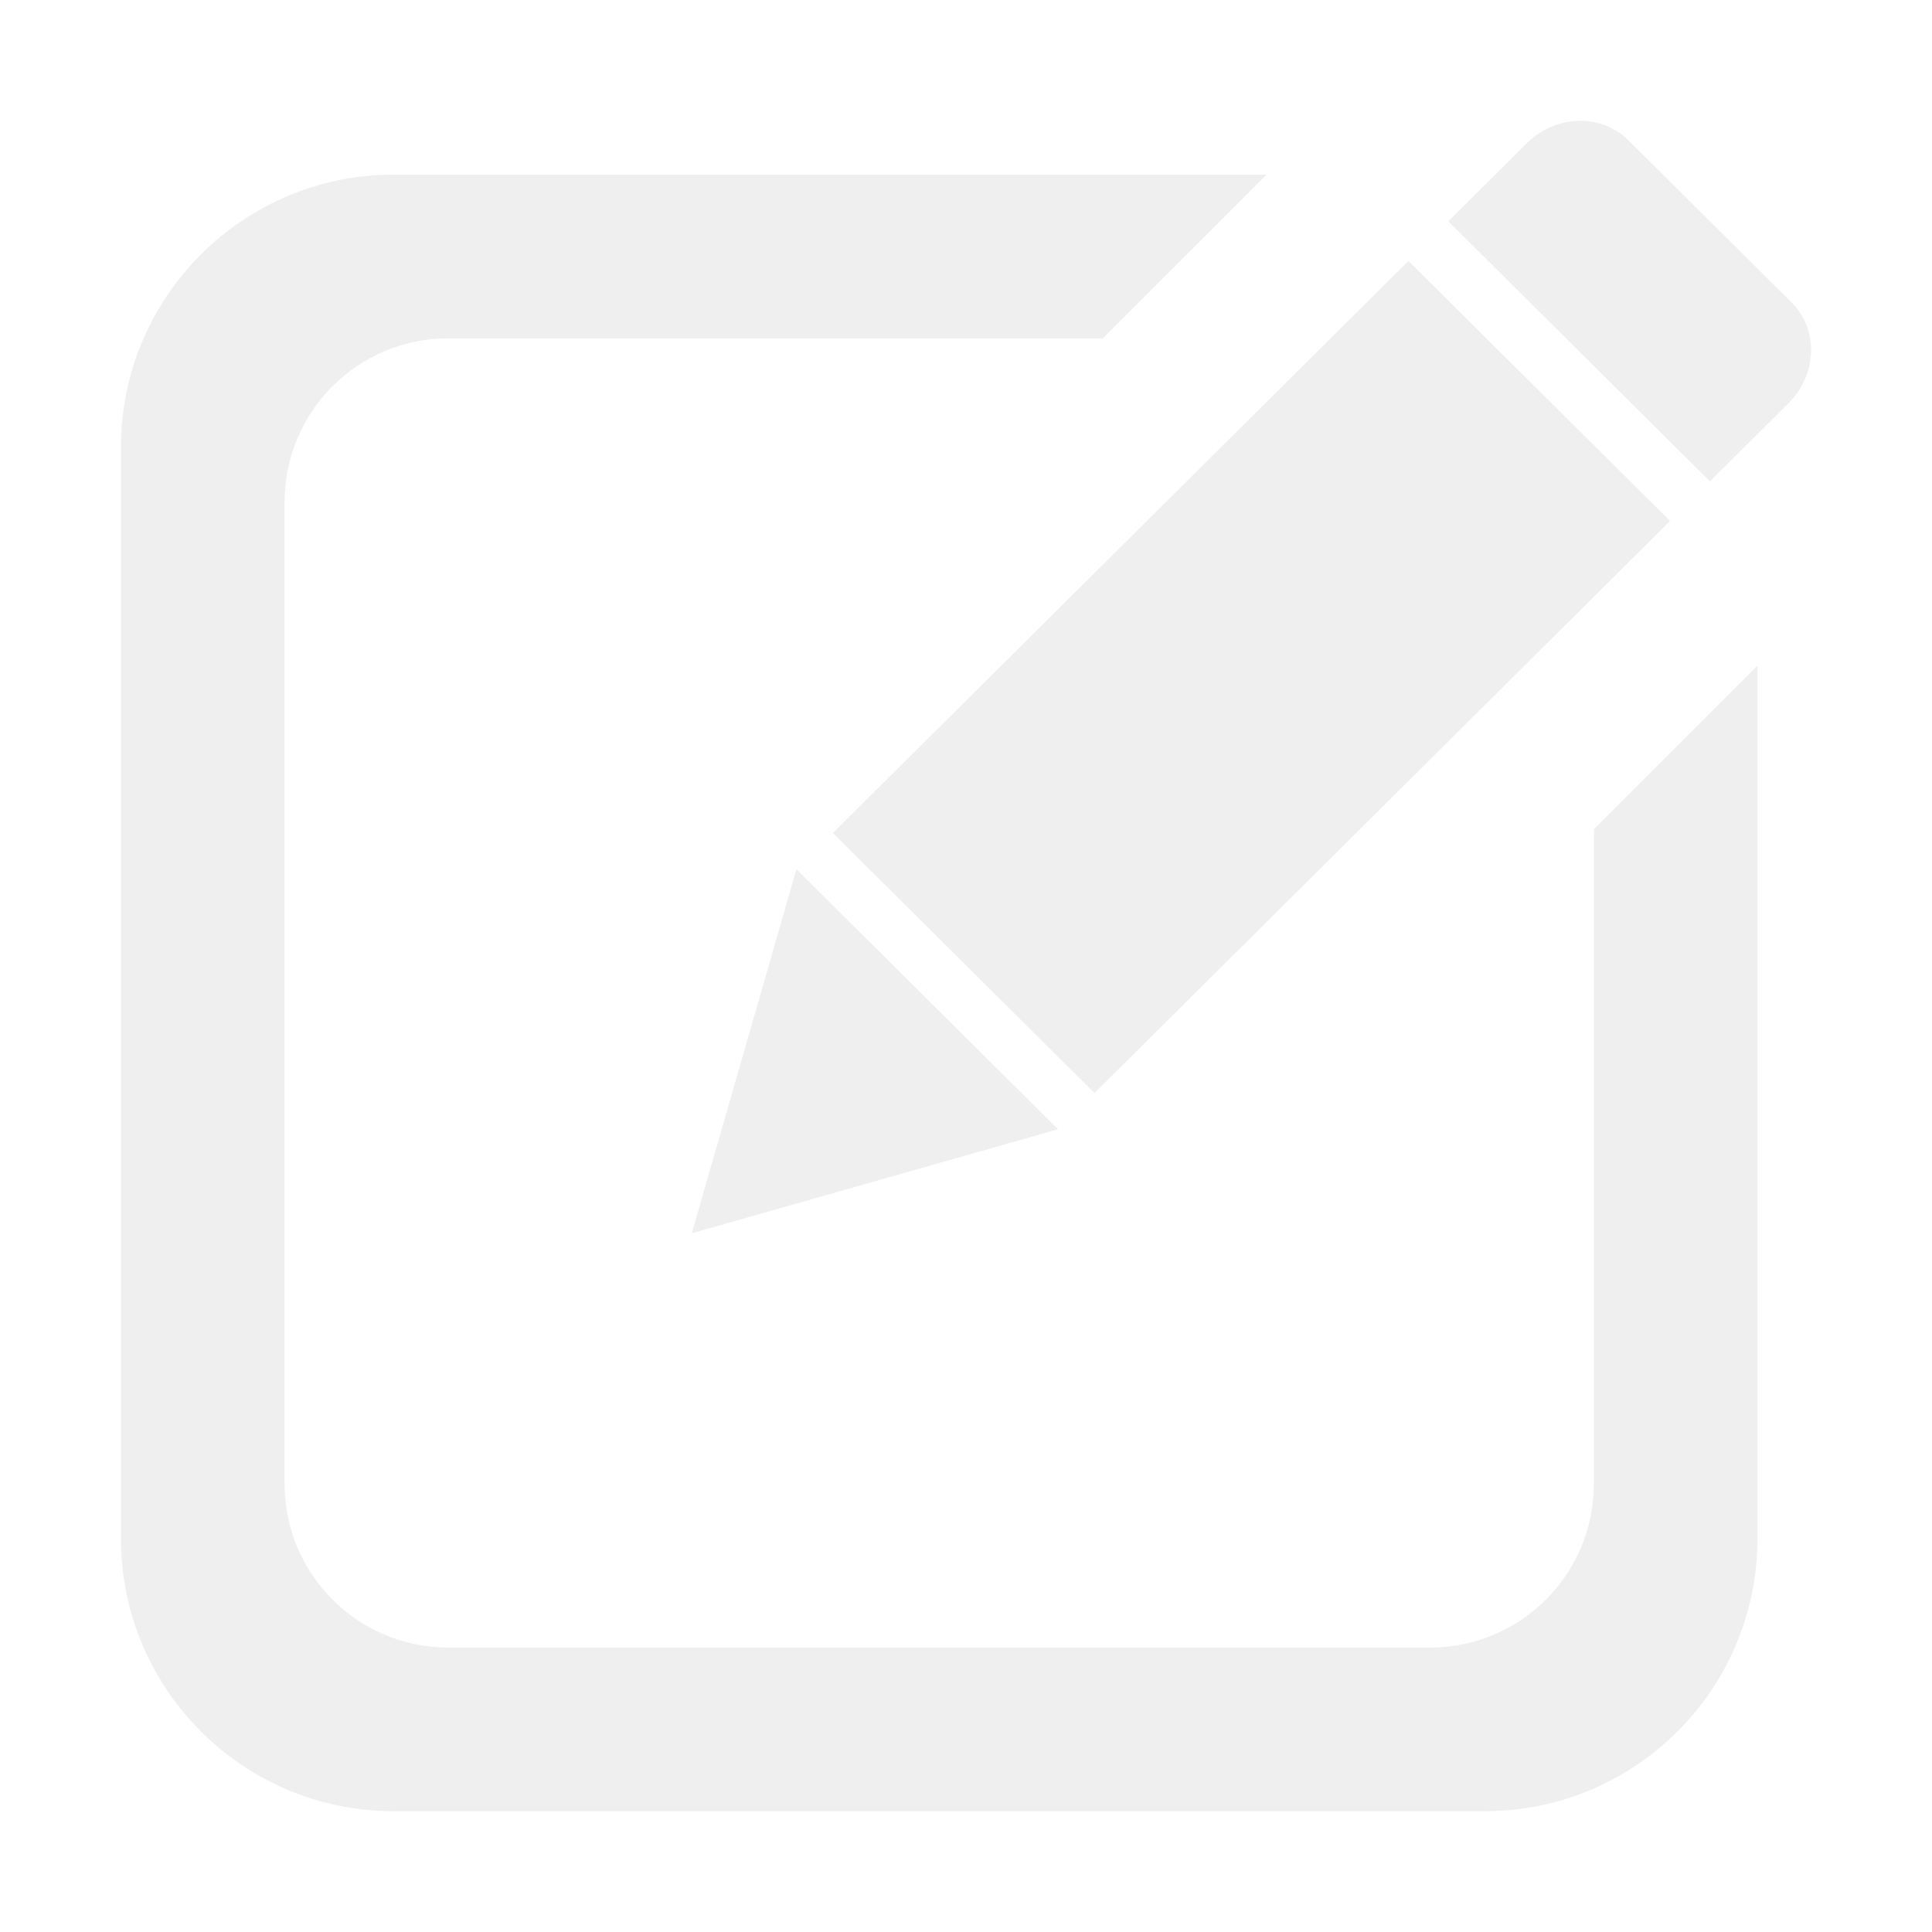
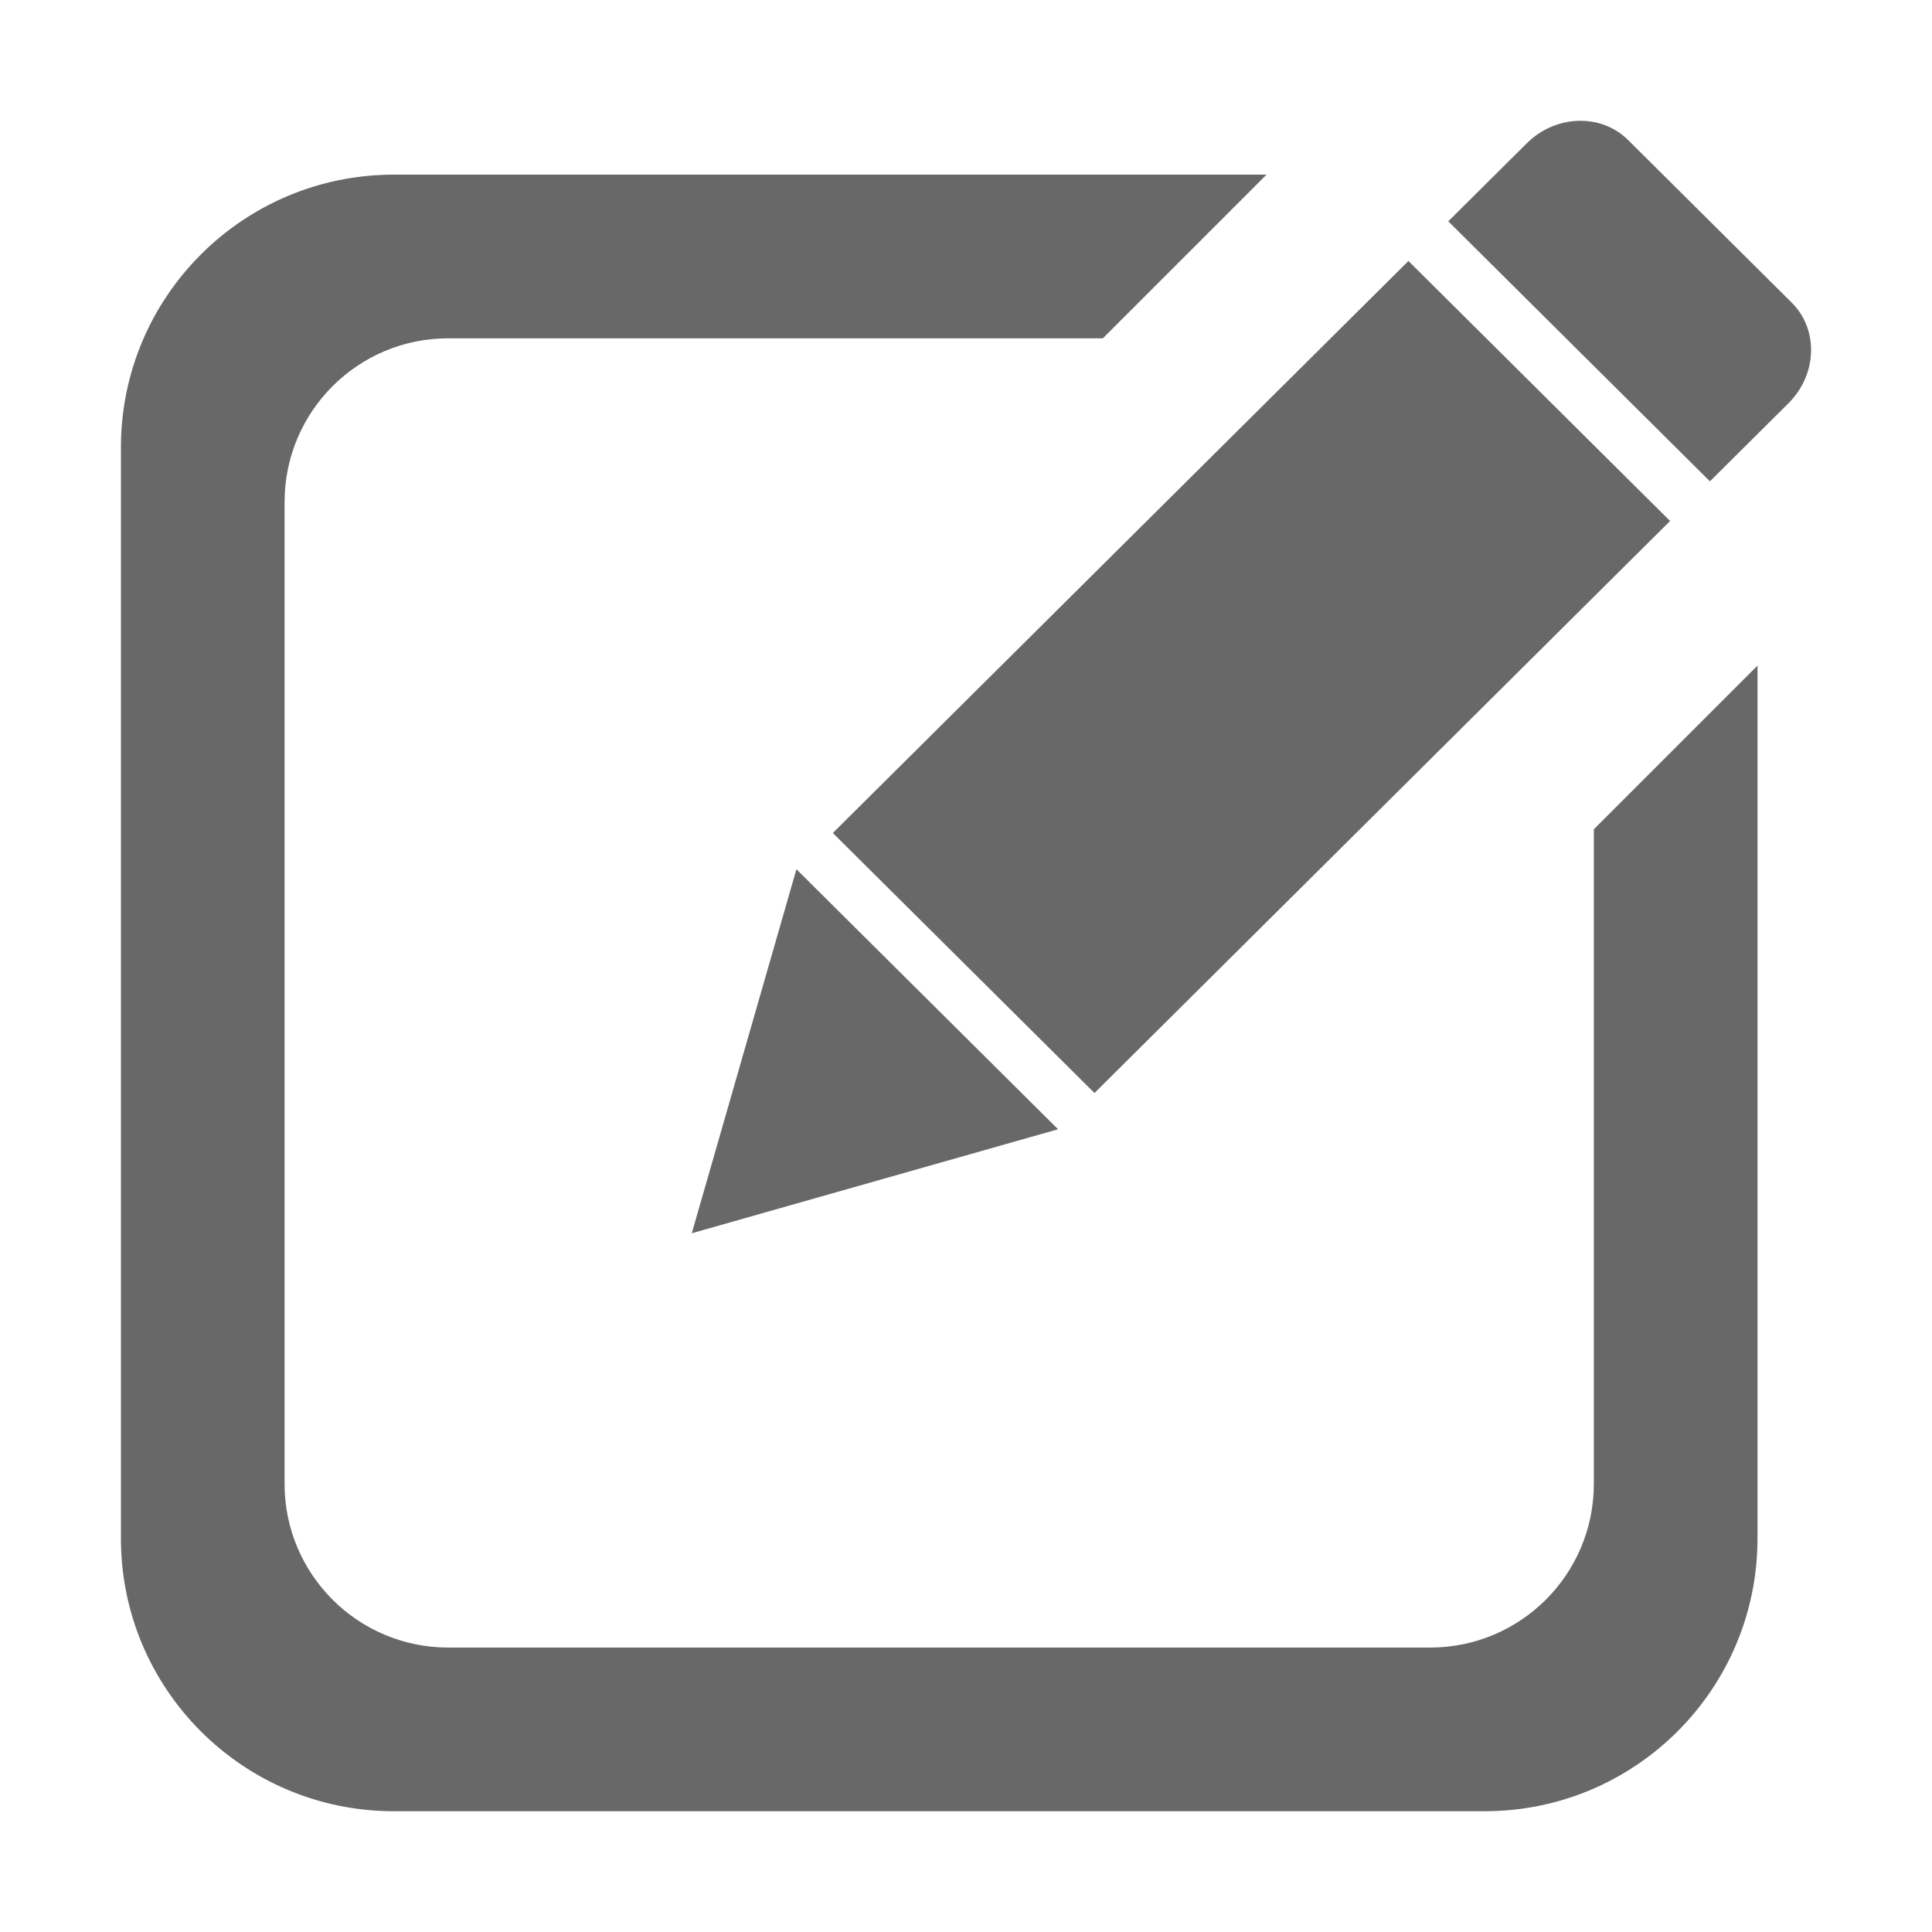
<svg xmlns="http://www.w3.org/2000/svg" t="1614240759412" class="icon" viewBox="0 0 1024 1024" version="1.1" p-id="5506" width="64" height="64">
  <defs>
    <style type="text/css" />
  </defs>
-   <path d="M366.657 653.652l194.14-55.128-138.672-137.809L366.657 653.652zM885.179 276.135 746.501 138.324 441.424 441.506l138.672 137.812L885.179 276.135zM844.764 786.501c0 47.905-38.834 86.736-86.735 86.736L237.578 873.237c-47.905 0-86.746-38.83-86.746-86.736L150.833 266.052c0-47.905 38.84-86.741 86.746-86.741l346.96 0 86.746-86.741L208.664 92.571c-79.839 0-144.57 64.726-144.57 144.566l0 578.279c0 79.839 64.73 144.566 144.57 144.566L786.936 959.981c79.843 0 144.574-64.726 144.574-144.566L931.51 352.793l-86.746 86.746L844.764 786.501zM949.622 160.368l-86.672-86.131c-14.358-14.273-38.419-13.502-53.739 1.72l-41.595 41.344 138.672 137.811 41.606-41.344C963.205 198.547 963.984 174.637 949.622 160.368z" fill="#efefef" p-id="5507" />
+   <path d="M366.657 653.652l194.14-55.128-138.672-137.809L366.657 653.652zM885.179 276.135 746.501 138.324 441.424 441.506l138.672 137.812L885.179 276.135zM844.764 786.501c0 47.905-38.834 86.736-86.735 86.736L237.578 873.237c-47.905 0-86.746-38.83-86.746-86.736L150.833 266.052c0-47.905 38.84-86.741 86.746-86.741l346.96 0 86.746-86.741L208.664 92.571c-79.839 0-144.57 64.726-144.57 144.566l0 578.279c0 79.839 64.73 144.566 144.57 144.566L786.936 959.981c79.843 0 144.574-64.726 144.574-144.566L931.51 352.793l-86.746 86.746L844.764 786.501zM949.622 160.368l-86.672-86.131c-14.358-14.273-38.419-13.502-53.739 1.72l-41.595 41.344 138.672 137.811 41.606-41.344C963.205 198.547 963.984 174.637 949.622 160.368z" fill="#686868" p-id="5507" />
</svg>
